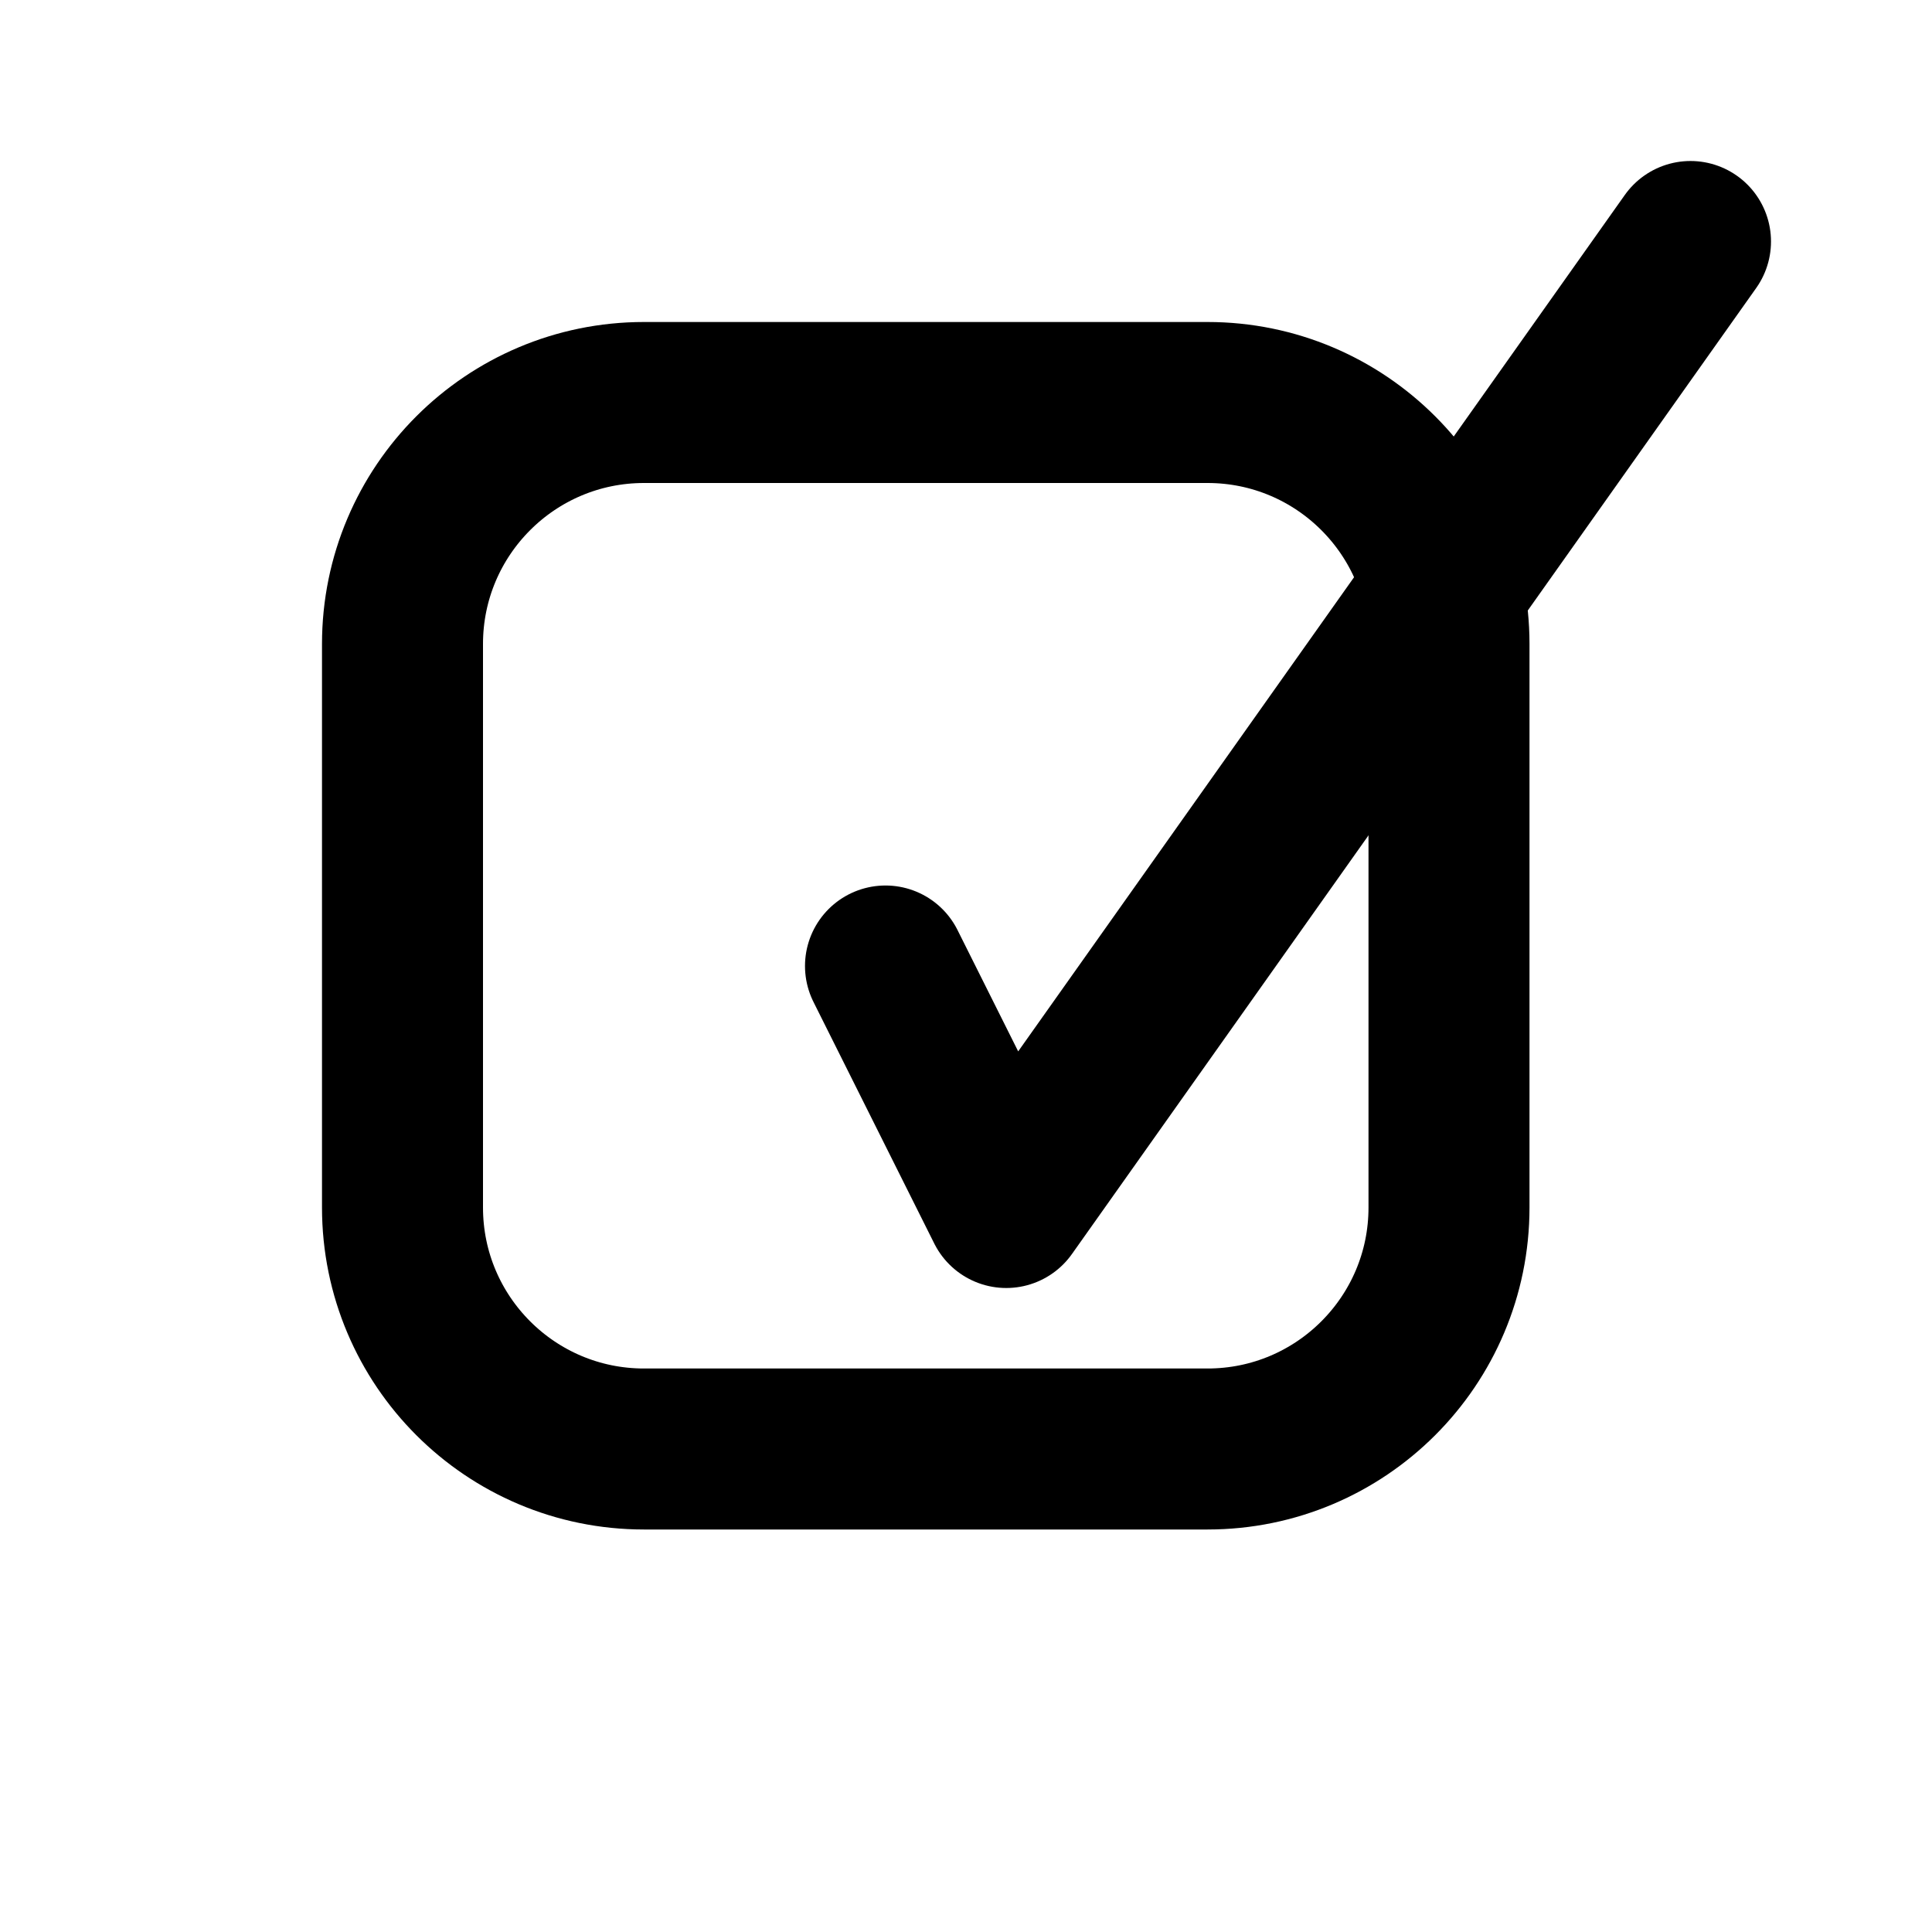
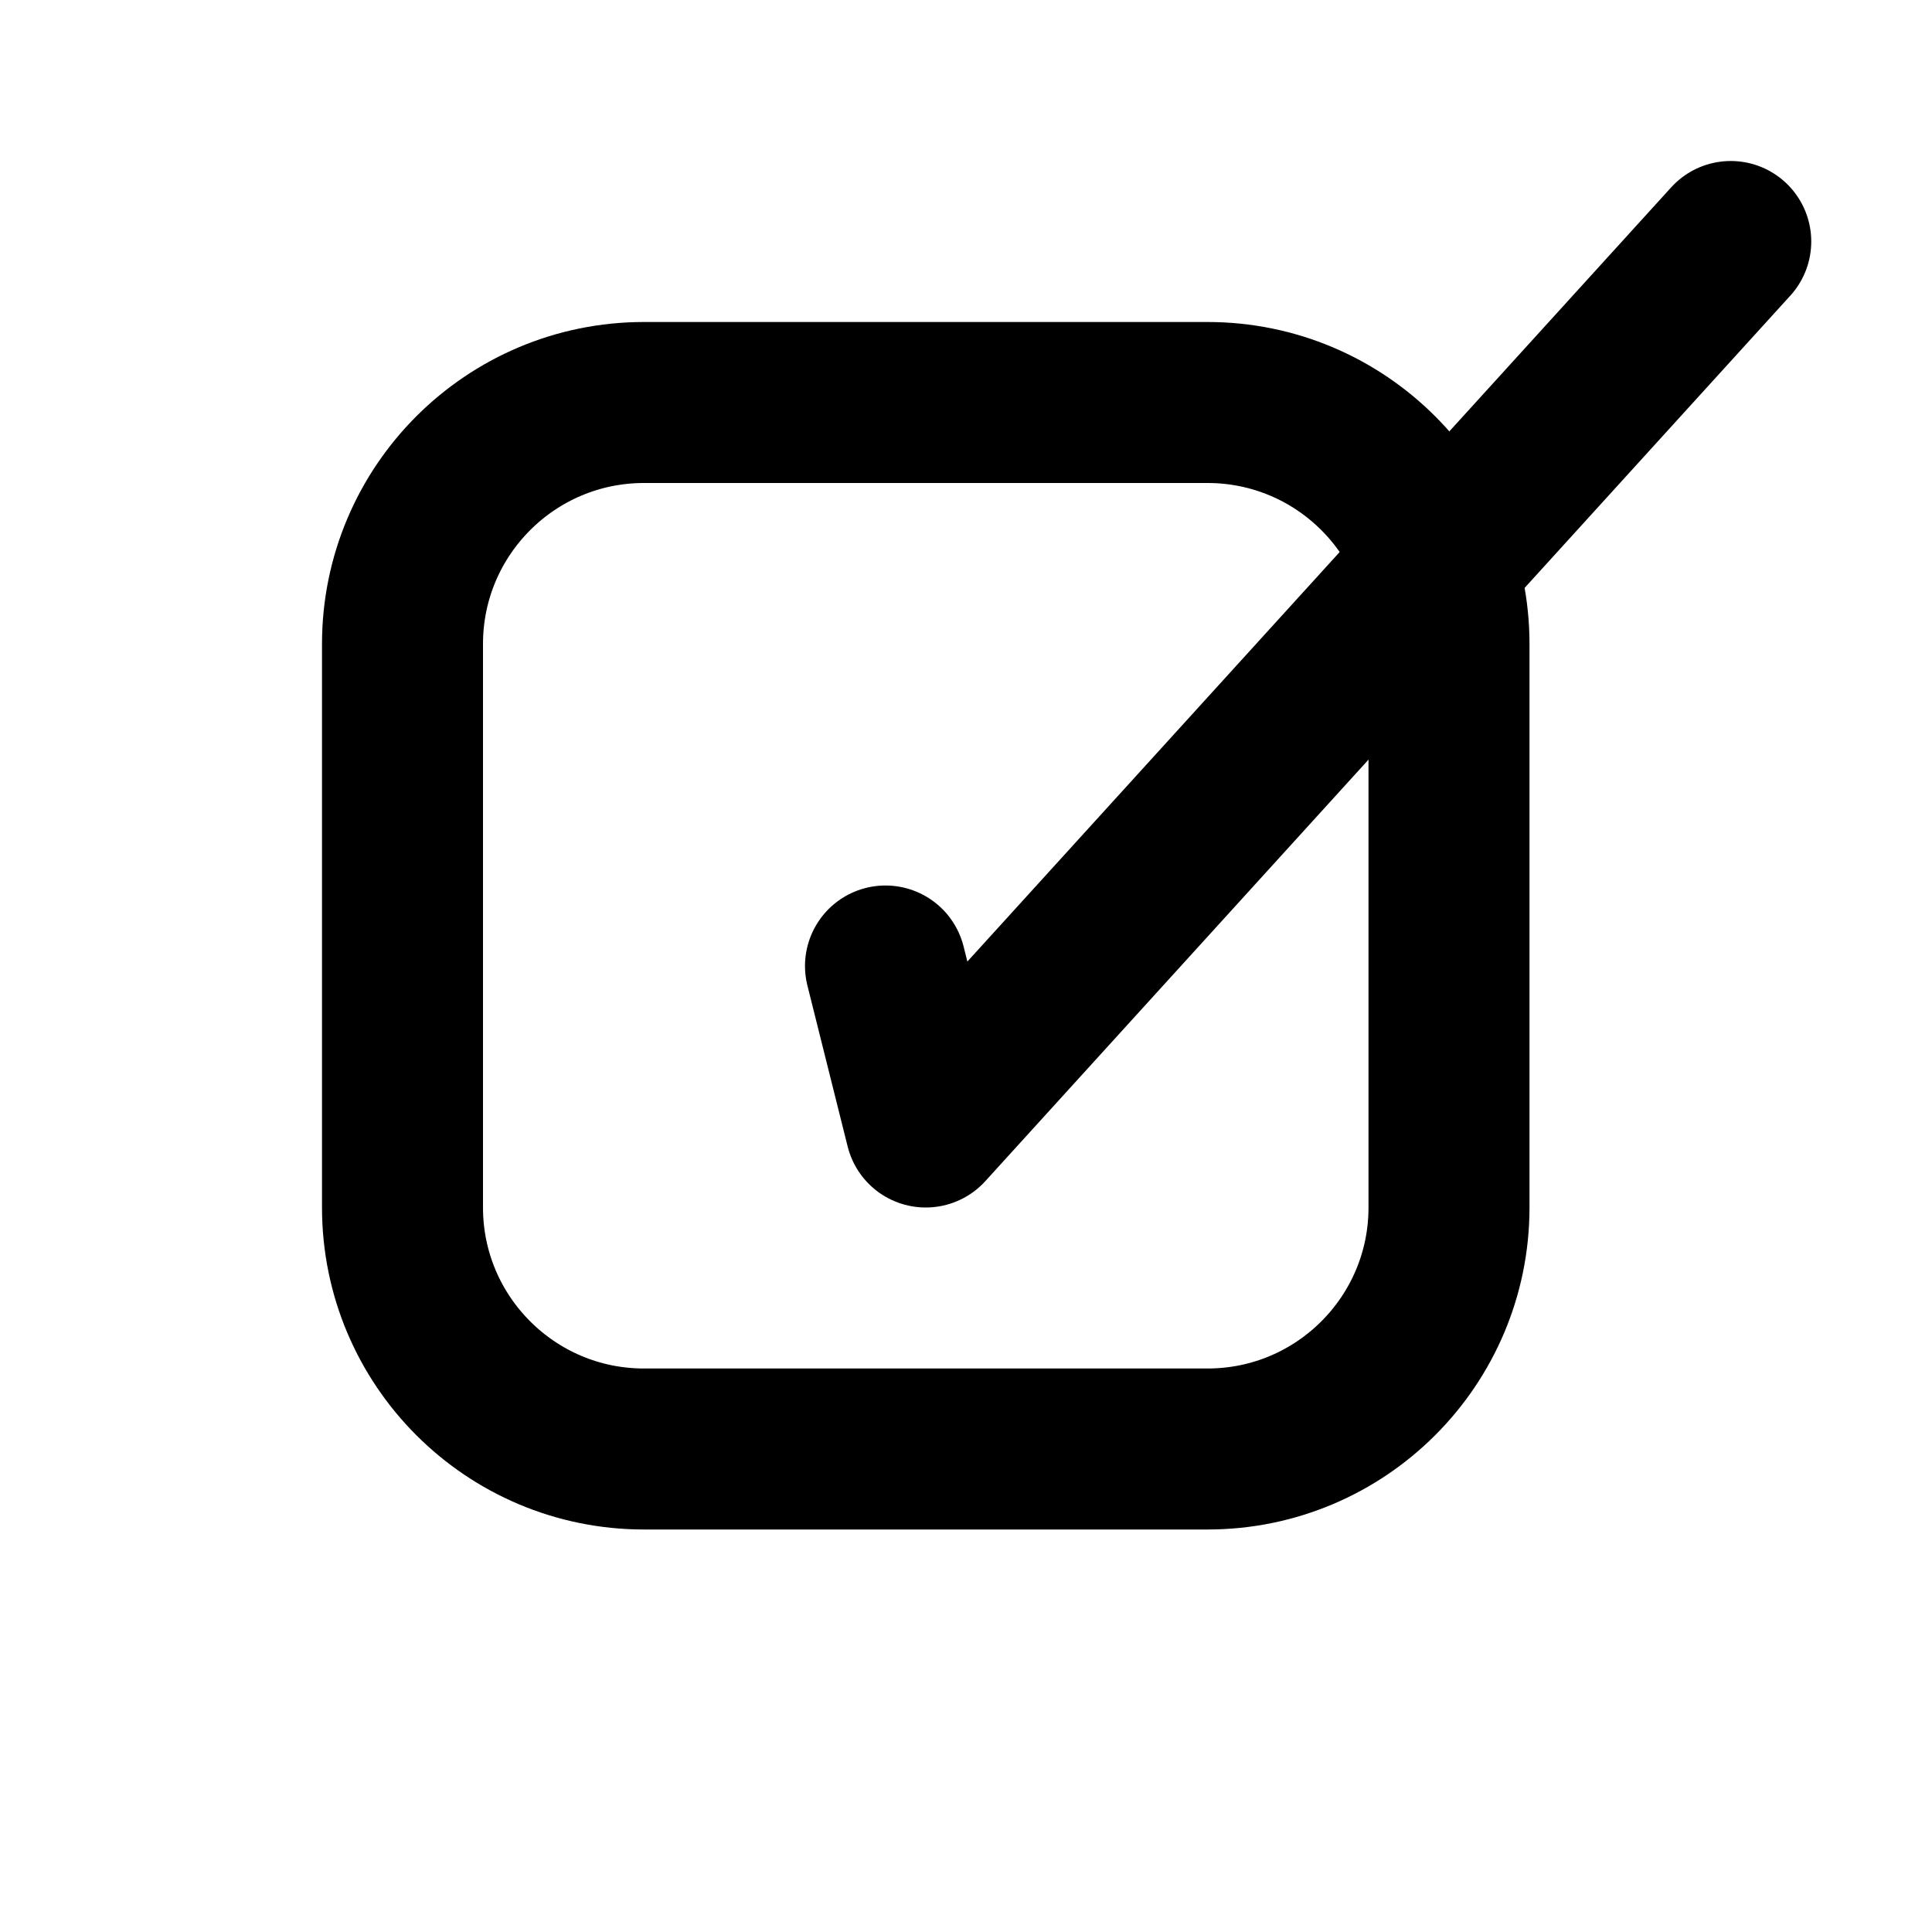
<svg xmlns="http://www.w3.org/2000/svg" viewBox="0 0 24 24" fill="none" stroke="currentColor" stroke-width="2" stroke-linecap="round" stroke-linejoin="round">
  <rect x="5" y="5" width="13" height="13" rx="3" />
-   <path d="M11,12l1.5,3l8.5,-12" />
+   <path d="M11,12l0.5,2l10,-11" />
</svg>
